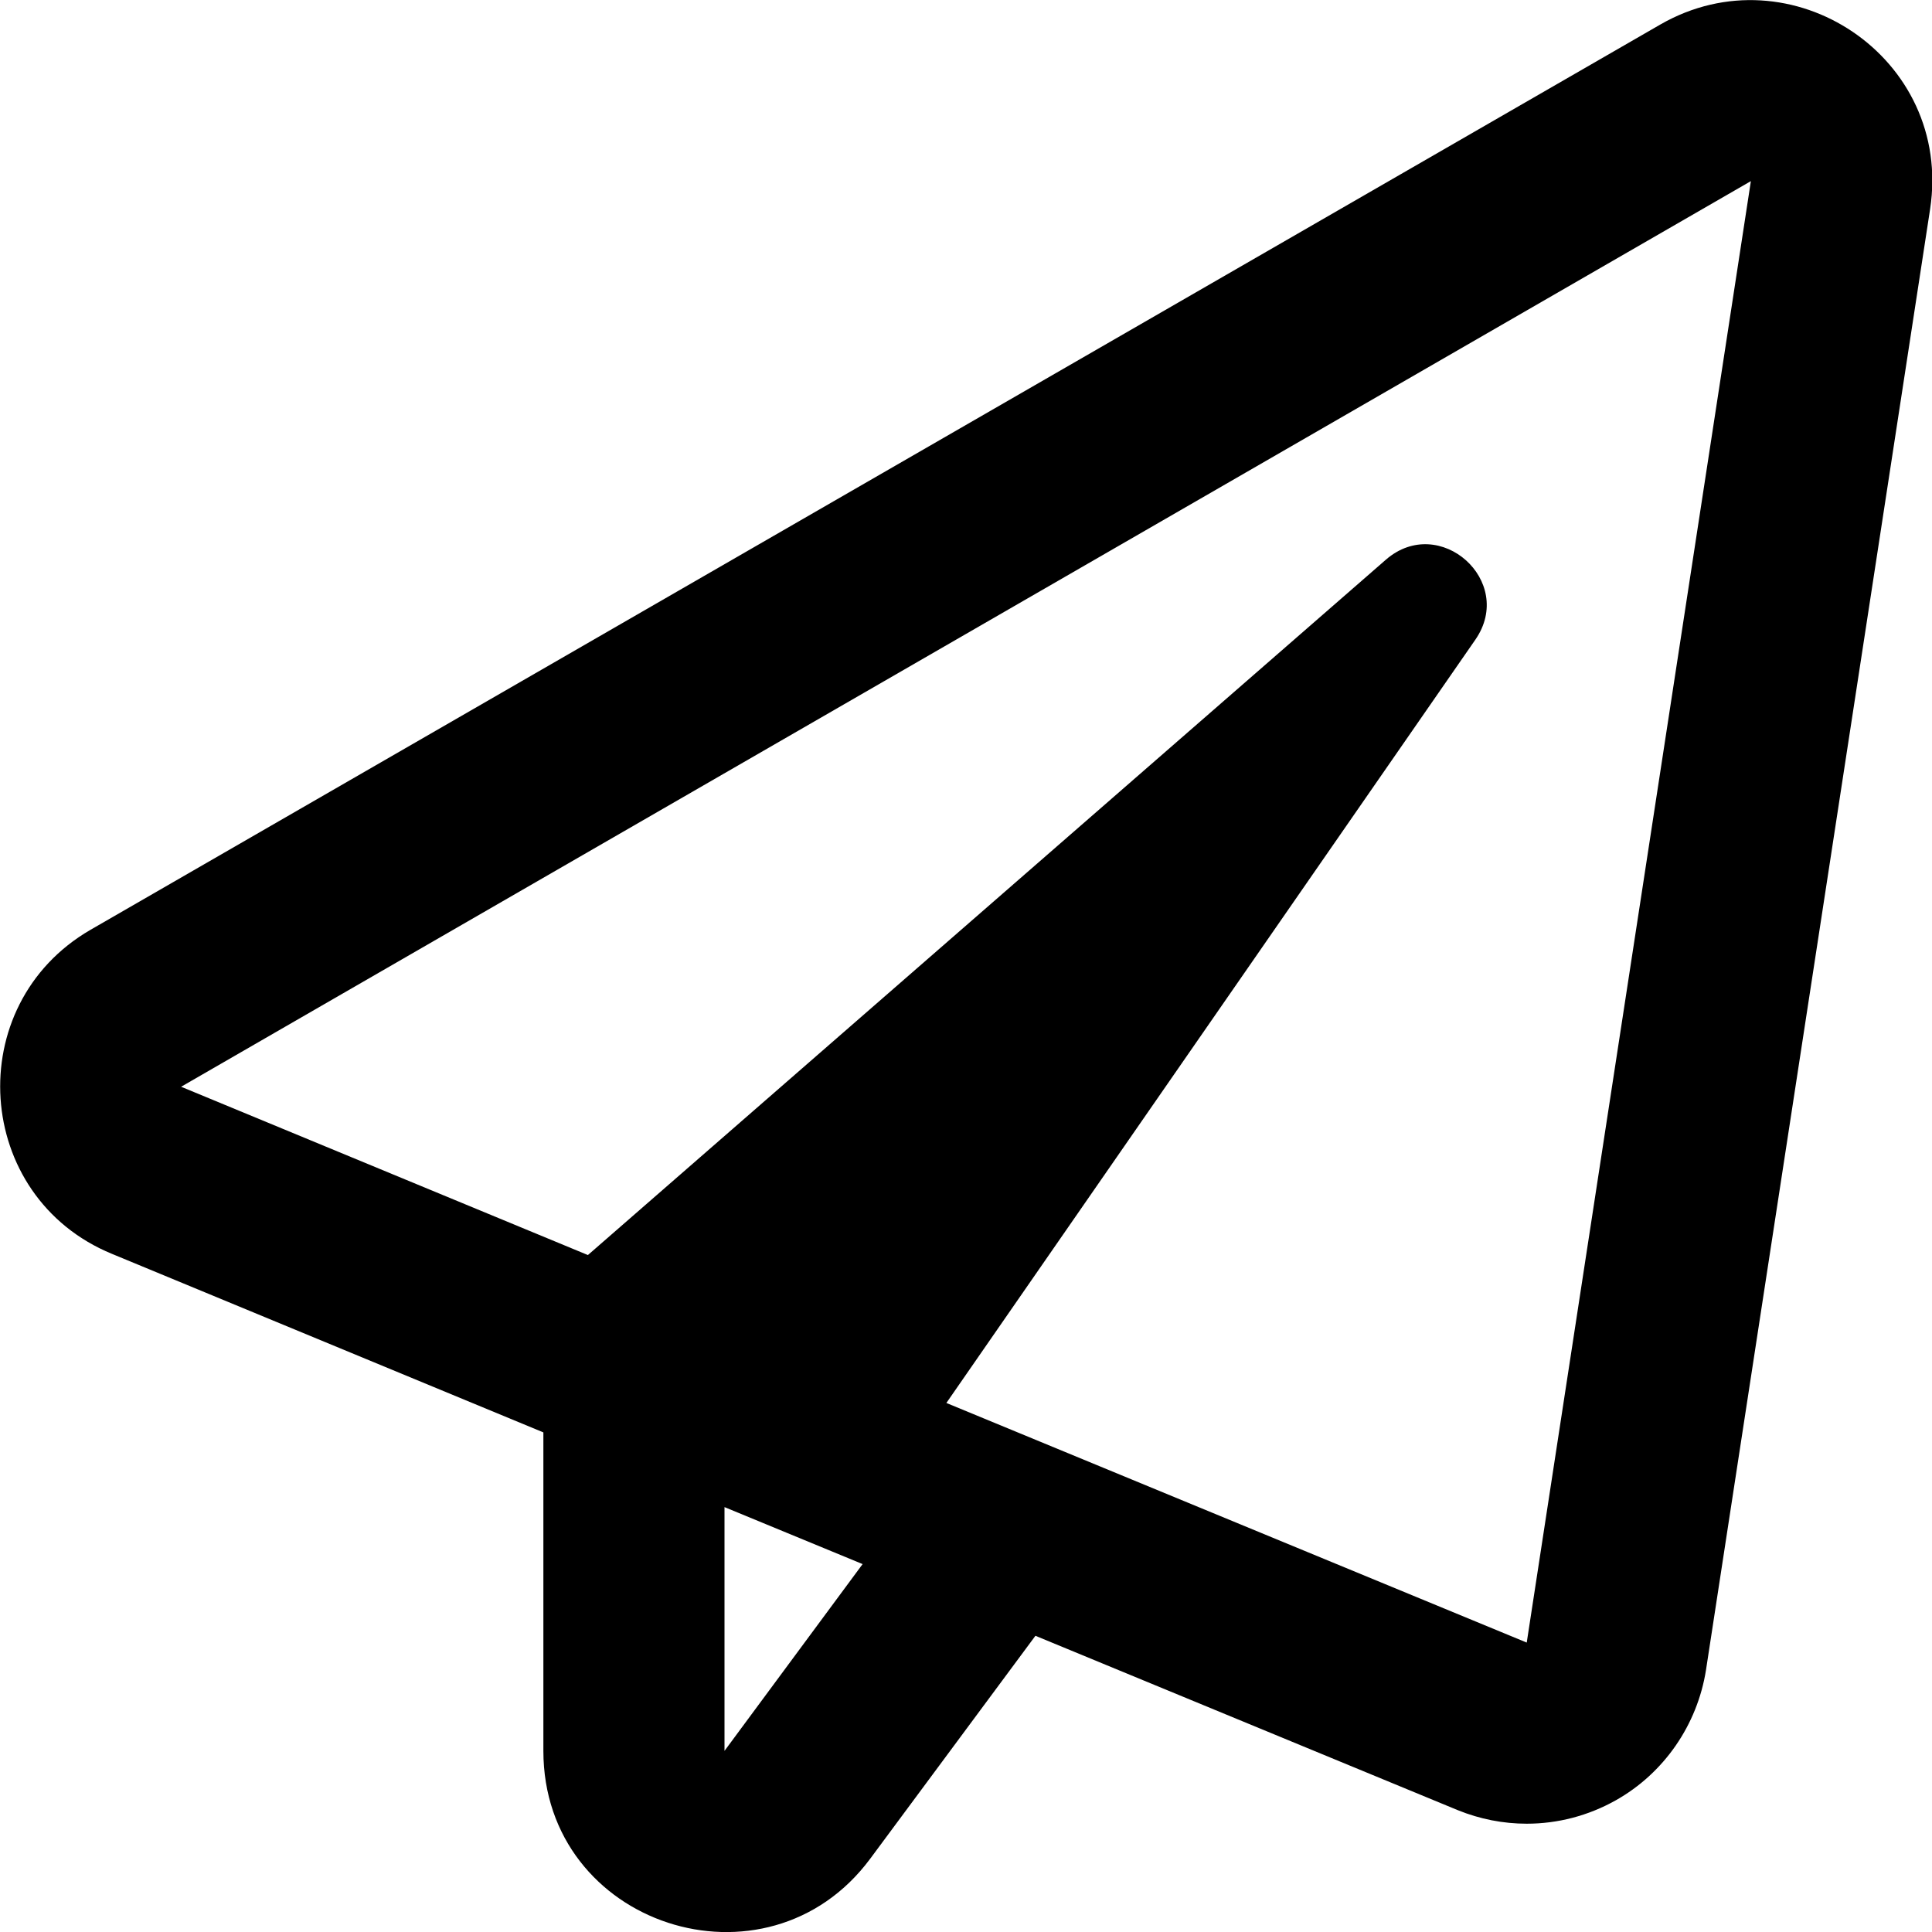
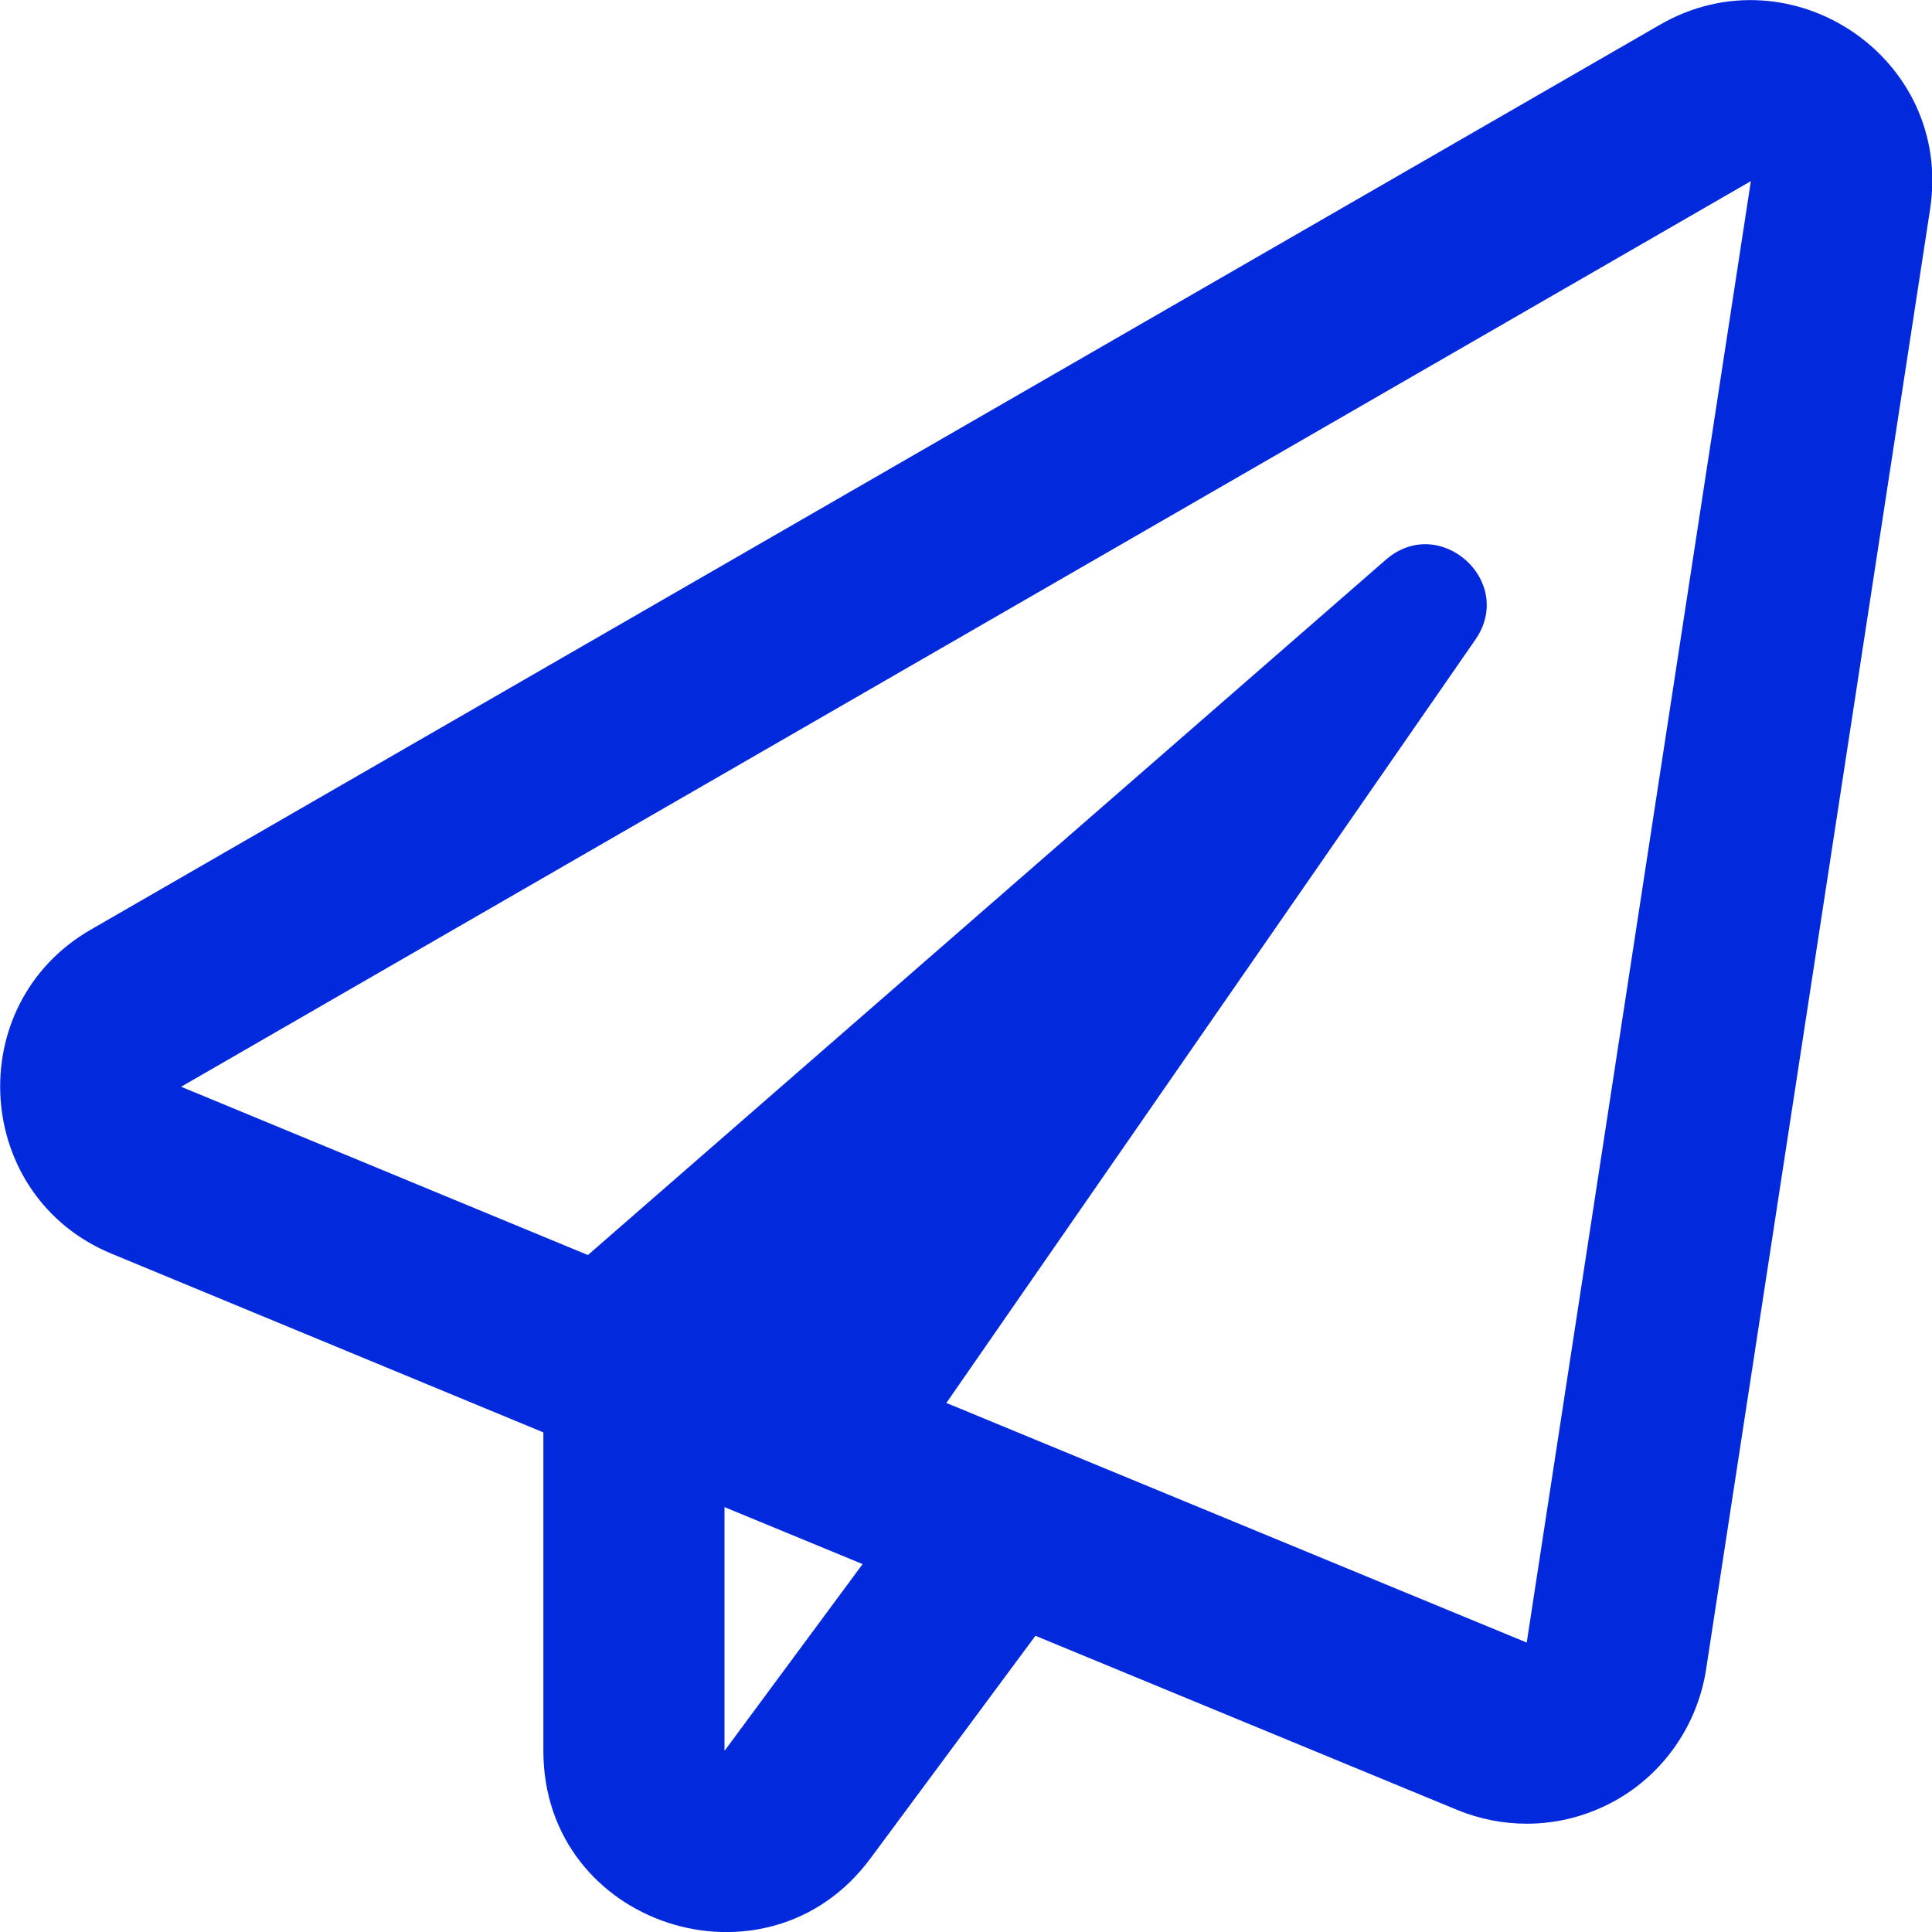
<svg xmlns="http://www.w3.org/2000/svg" aria-hidden="true" focusable="false" data-prefix="far" data-icon="paper-plane" class="svg-inline--fa fa-paper-plane fa-w-16" role="img" viewBox="0 0 512 512">
-   <path fill="currentColor" d="M440 6.5L24 246.4c-34.4 19.9-31.1 70.8 5.7 85.9L144 379.6V464c0 46.4 59.2 65.5 86.6 28.6l43.8-59.1 111.9 46.2c5.9 2.4 12.1 3.6 18.3 3.6 8.2 0 16.3-2.1 23.6-6.2 12.8-7.2 21.6-20 23.9-34.5l59.4-387.2c6.1-40.1-36.9-68.8-71.5-48.9zM192 464v-64.6l36.6 15.1L192 464zm212.6-28.7l-153.8-63.5L391 169.5c10.7-15.5-9.5-33.5-23.7-21.2L155.8 332.6 48 288 464 48l-59.4 387.3z" />
+   <path fill="#0329dd" d="M440 6.5L24 246.4c-34.4 19.9-31.1 70.8 5.7 85.9L144 379.6V464c0 46.4 59.2 65.5 86.6 28.6l43.8-59.1 111.9 46.2c5.9 2.4 12.1 3.6 18.3 3.6 8.2 0 16.3-2.1 23.6-6.2 12.8-7.2 21.6-20 23.9-34.5l59.4-387.2c6.1-40.1-36.9-68.8-71.5-48.9zM192 464v-64.6l36.6 15.1L192 464zm212.6-28.7l-153.8-63.5L391 169.5c10.7-15.5-9.5-33.5-23.7-21.2L155.8 332.6 48 288 464 48l-59.4 387.3z" />
</svg>
